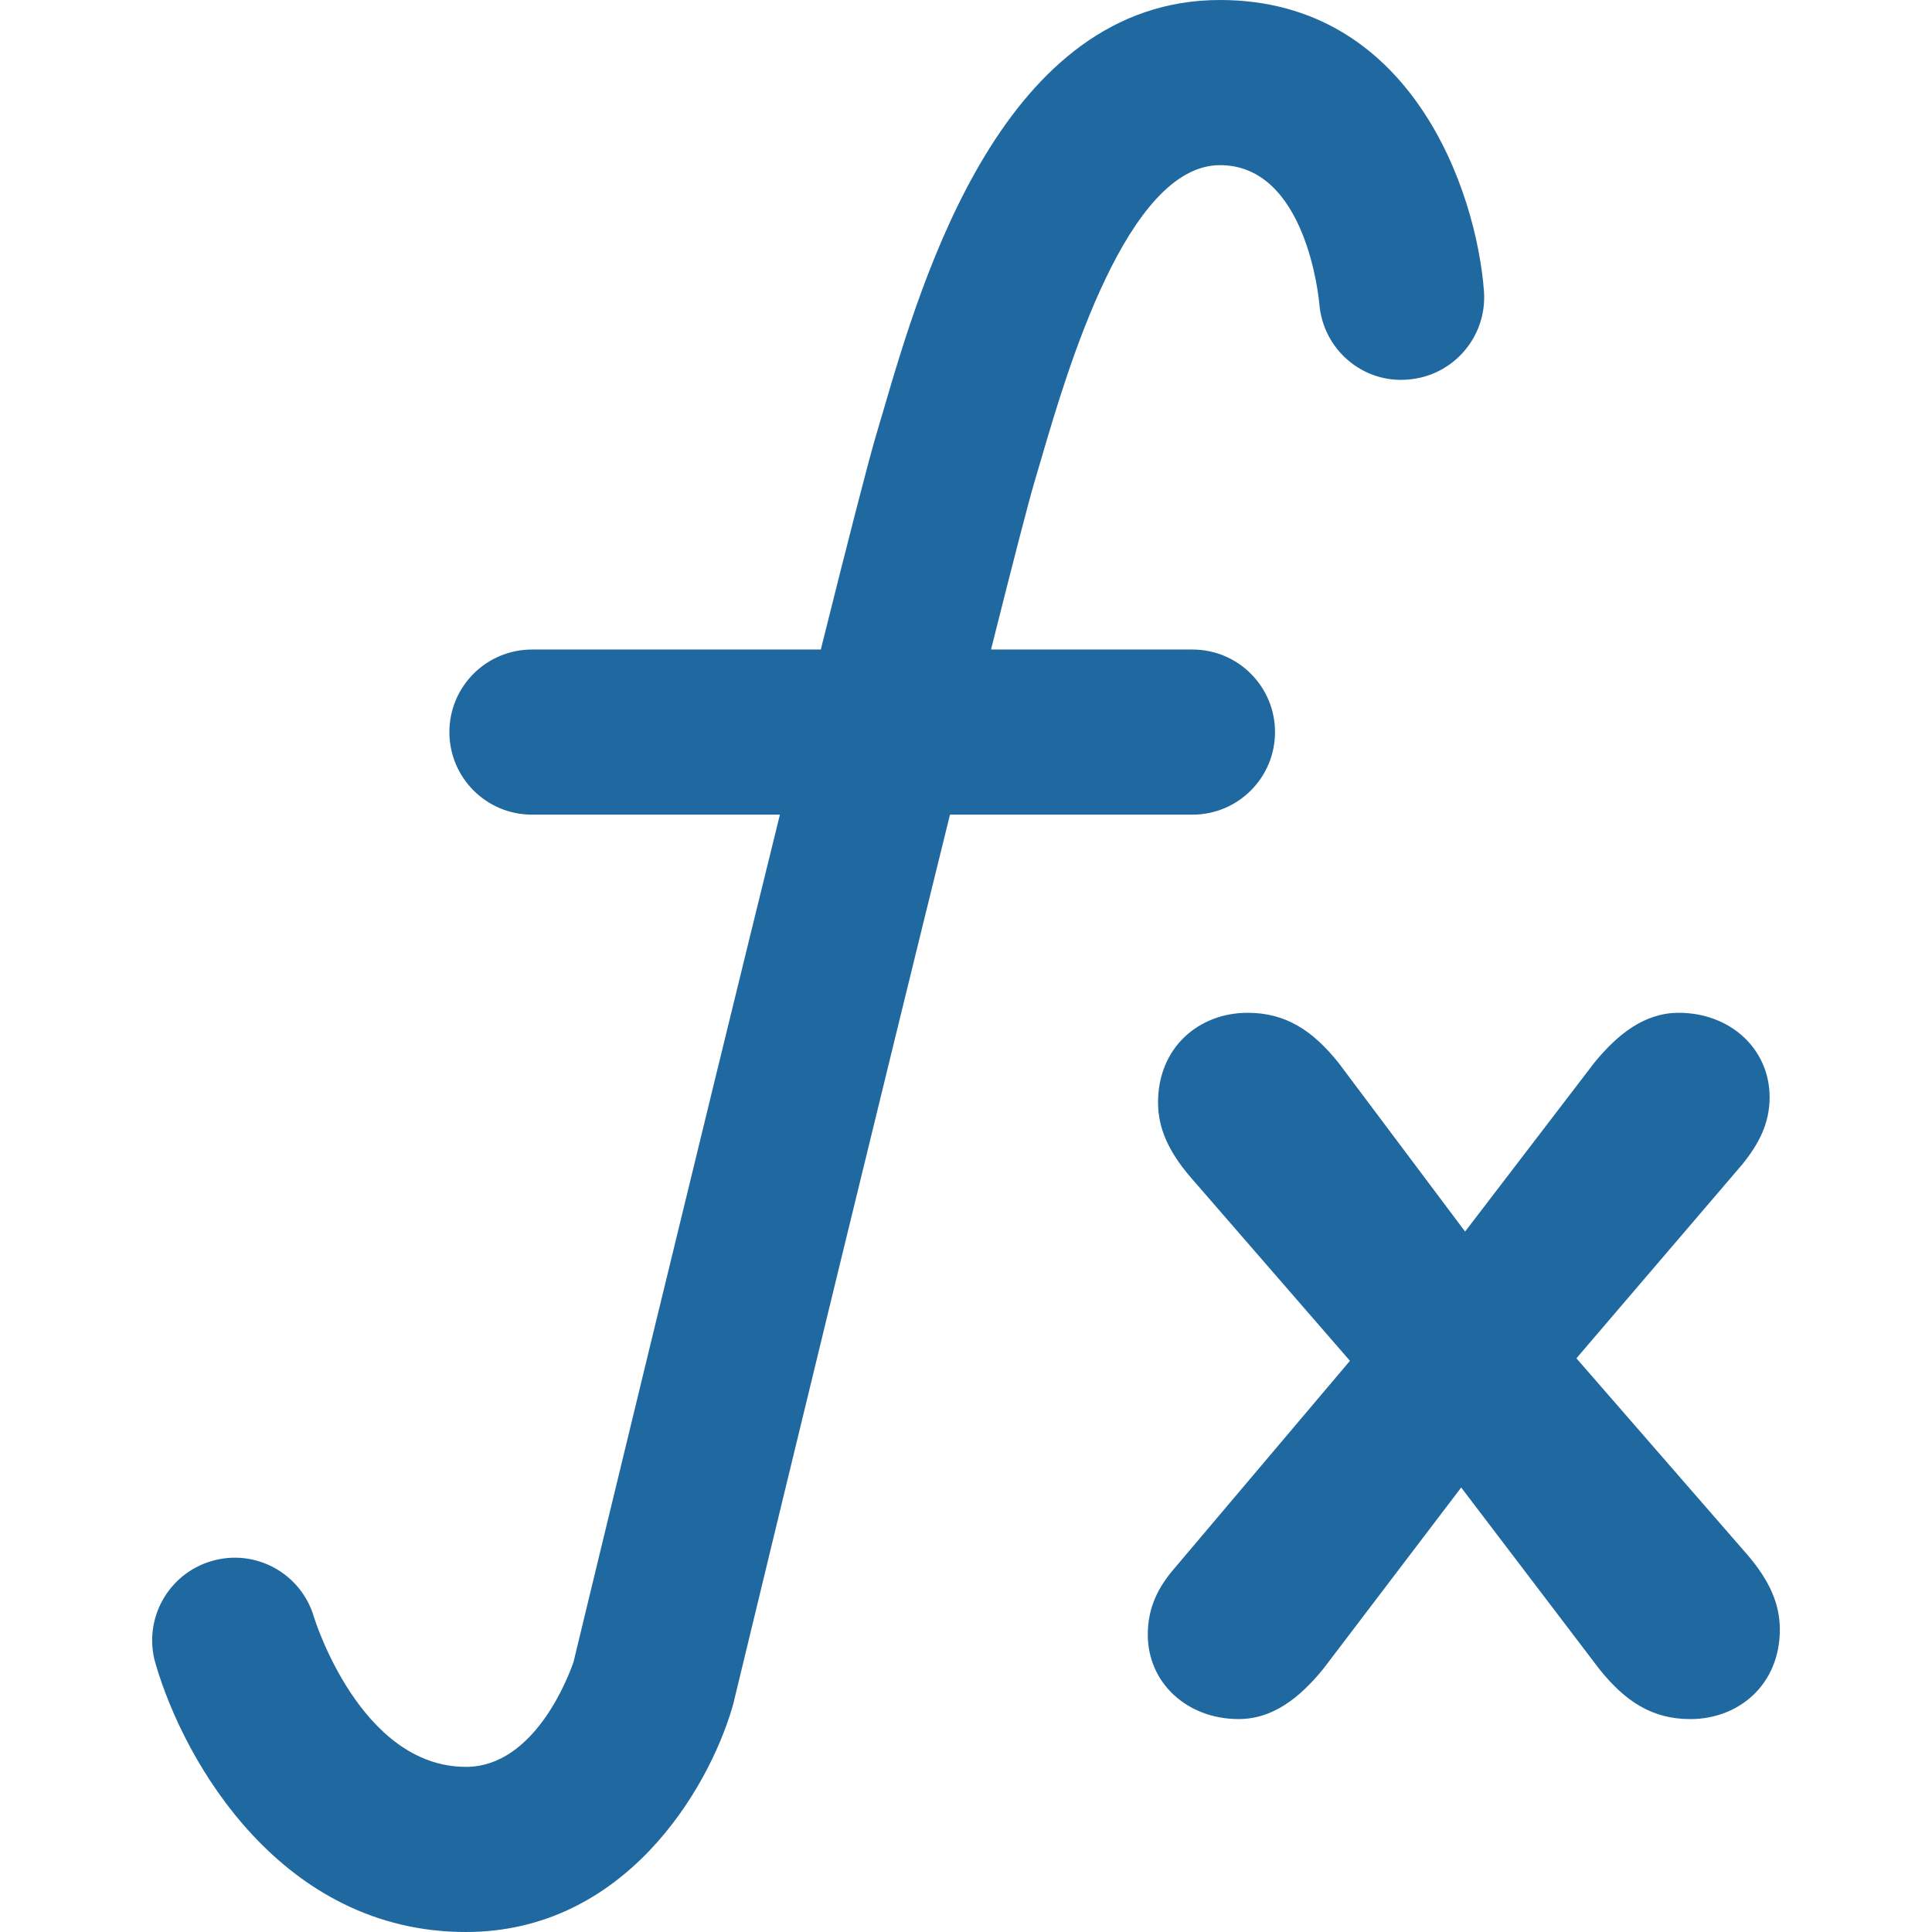
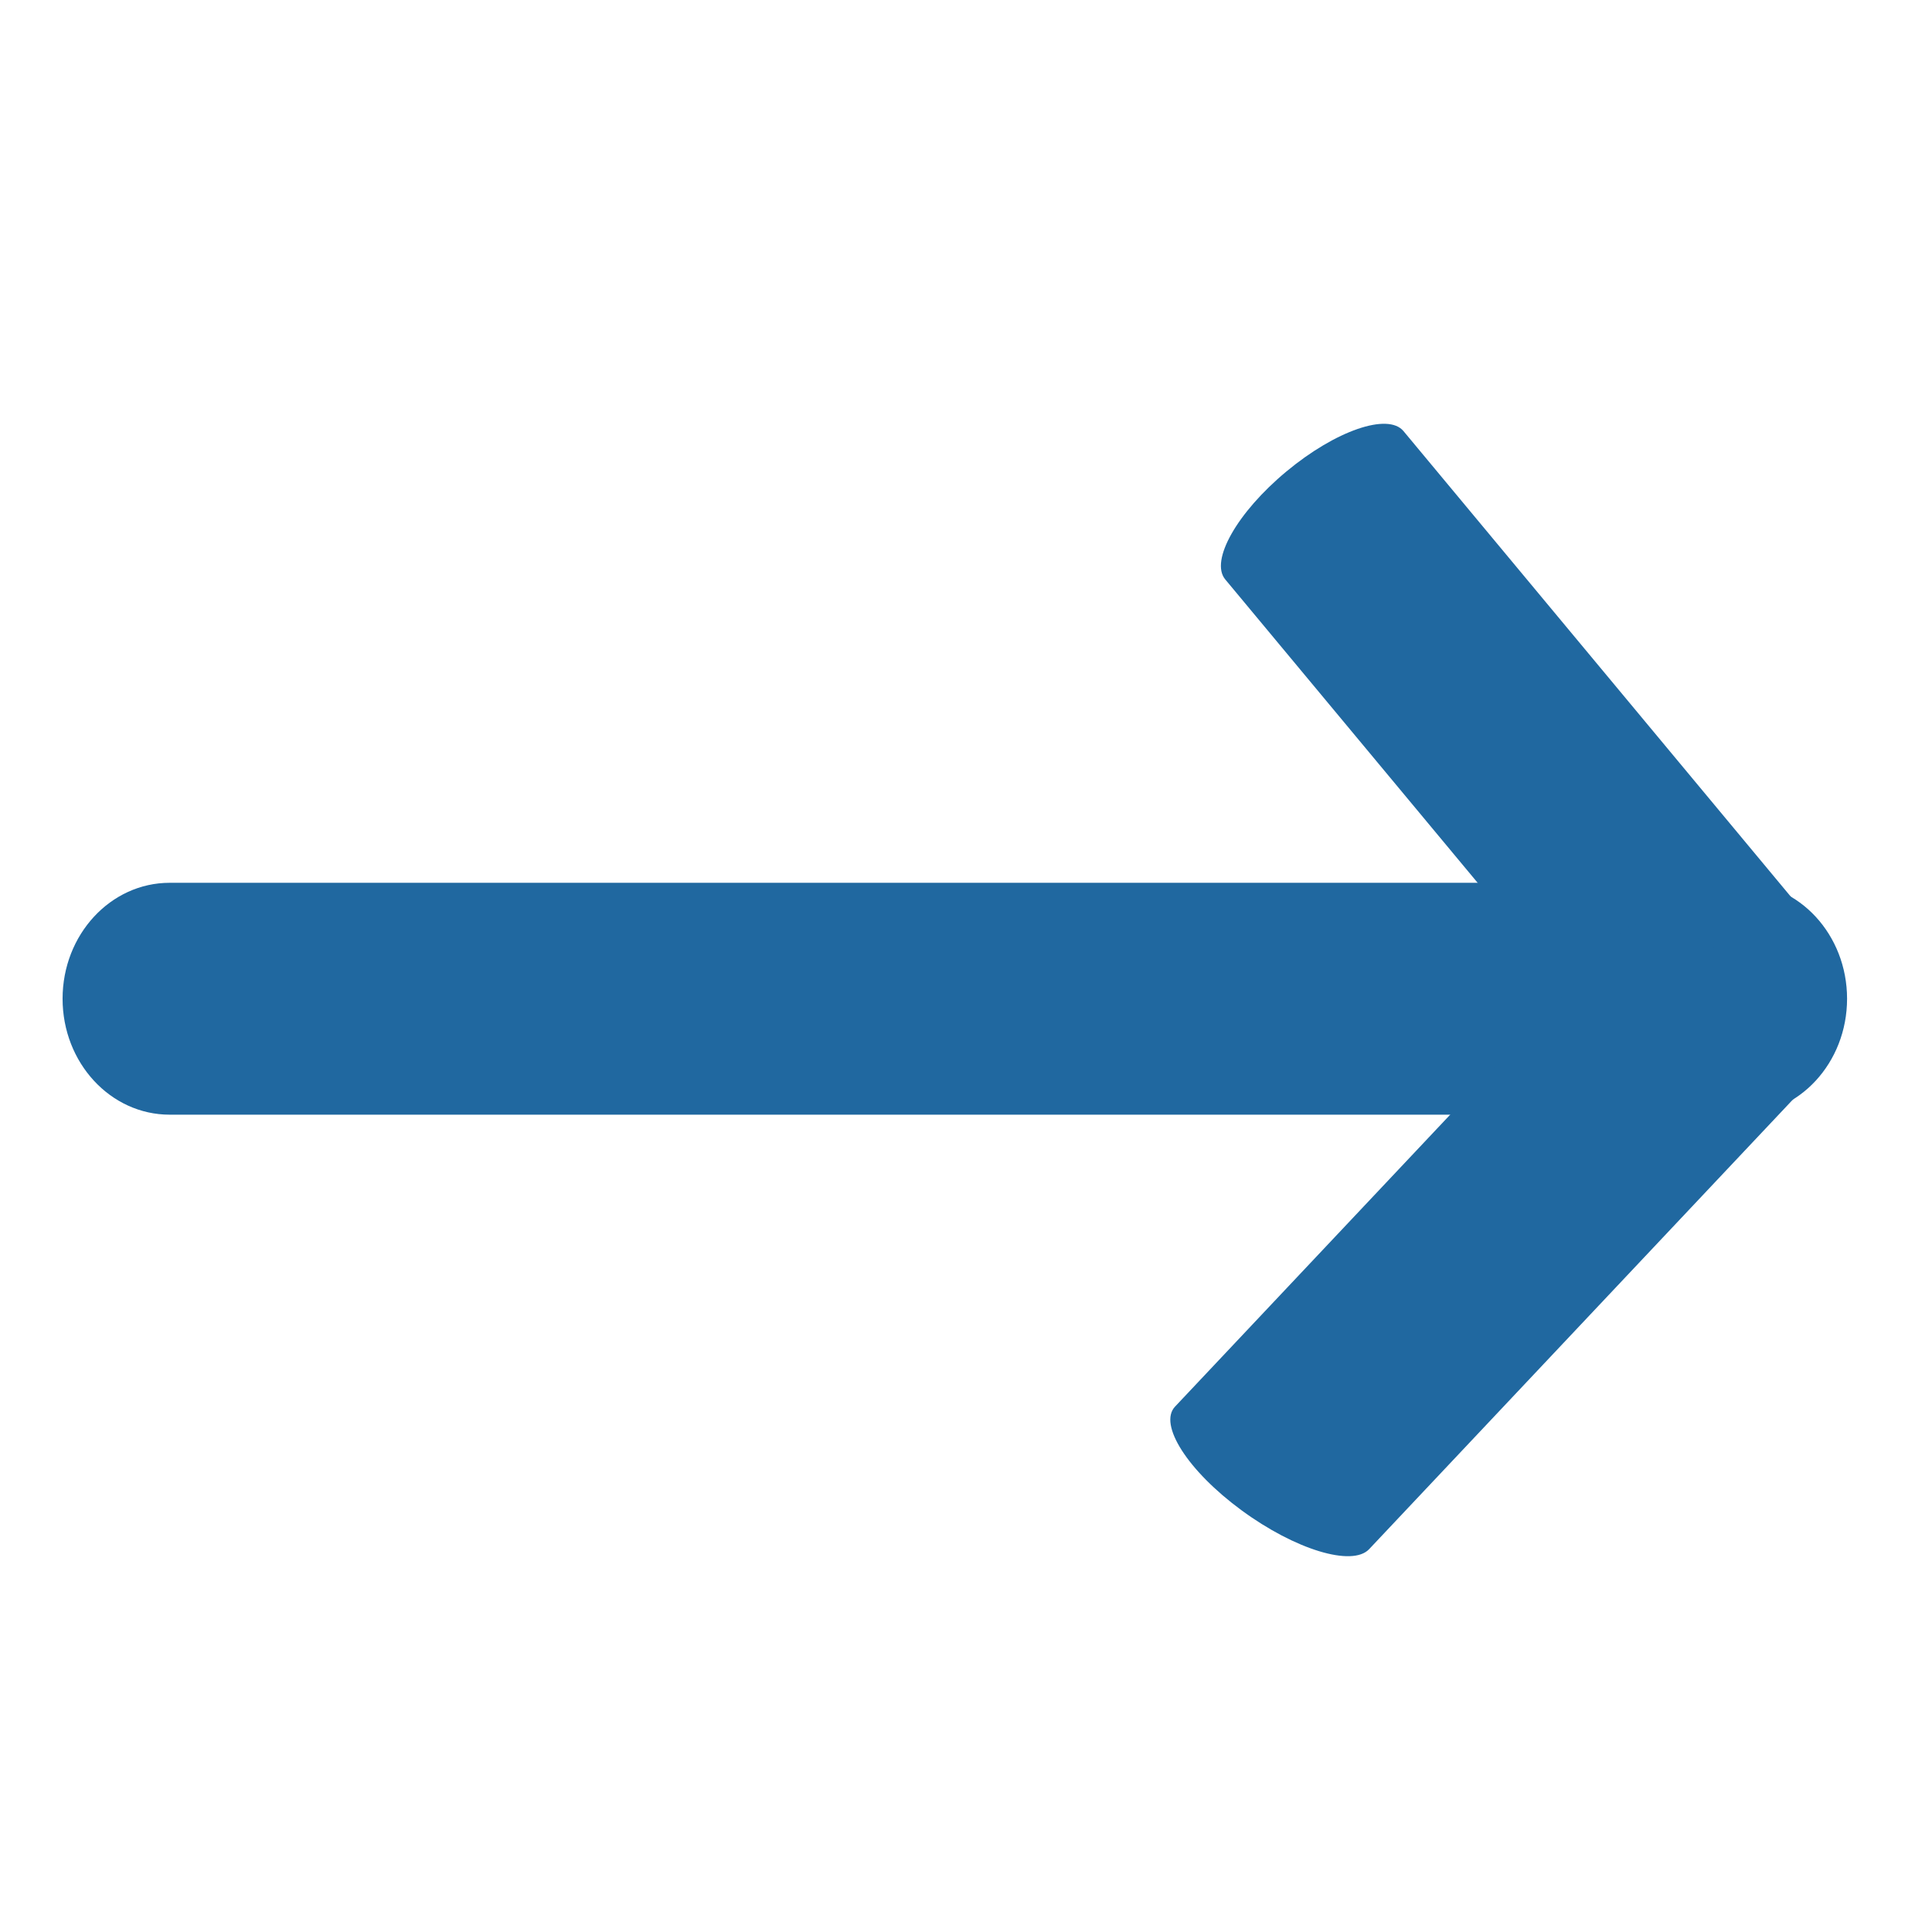
- <svg xmlns="http://www.w3.org/2000/svg" contentScriptType="text/ecmascript" zoomAndPan="magnify" contentStyleType="text/css" id="Capa_1" style="enable-background:new 0 0 142.514 142.514;fill:#2068a0;padding: 0px" version="1.1" xml:space="preserve" width="16" preserveAspectRatio="xMidYMid meet" viewBox="0 0 142.514 142.514" height="16" x="0px" y="0px">
-   <g>
-     <g>
-       <path d="M34.367,142.514c11.645,0,17.827-10.4,19.645-16.544c0.029-0.097,0.056-0.196,0.081-0.297    c4.236-17.545,10.984-45.353,15.983-65.58h17.886c3.363,0,6.09-2.726,6.09-6.09c0-3.364-2.727-6.09-6.09-6.09H73.103    c1.6-6.373,2.771-10.912,3.232-12.461l0.512-1.734c1.888-6.443,6.309-21.535,13.146-21.535c6.34,0,7.285,9.764,7.328,10.236    c0.27,3.343,3.186,5.868,6.537,5.579c3.354-0.256,5.864-3.187,5.605-6.539C108.894,14.036,104.087,0,89.991,0    C74.03,0,68.038,20.458,65.159,30.292l-0.49,1.659c-0.585,1.946-2.12,7.942-4.122,15.962H39.239c-3.364,0-6.09,2.726-6.09,6.09    c0,3.364,2.726,6.09,6.09,6.09H57.53c-6.253,25.362-14.334,58.815-15.223,62.498c-0.332,0.965-2.829,7.742-7.937,7.742    c-7.8,0-11.177-10.948-11.204-11.03c-0.936-3.229-4.305-5.098-7.544-4.156c-3.23,0.937-5.092,4.314-4.156,7.545    C13.597,130.053,20.816,142.514,34.367,142.514z" />
-       <path d="M124.685,126.809c3.589,0,6.605-2.549,6.605-6.607c0-1.885-0.754-3.586-2.359-5.474l-12.646-14.534l12.271-14.346    c1.132-1.416,1.98-2.926,1.98-4.908c0-3.59-2.927-6.231-6.703-6.231c-2.547,0-4.527,1.604-6.229,3.684l-9.531,12.454L98.73,78.391    c-1.89-2.357-3.869-3.682-6.7-3.682c-3.59,0-6.607,2.551-6.607,6.609c0,1.885,0.756,3.586,2.357,5.471l11.799,13.592    L86.647,115.67c-1.227,1.416-1.98,2.926-1.98,4.908c0,3.589,2.926,6.229,6.699,6.229c2.549,0,4.53-1.604,6.229-3.682l10.19-13.4    l10.193,13.4C119.872,125.488,121.854,126.809,124.685,126.809z" />
+ <svg xmlns="http://www.w3.org/2000/svg" contentScriptType="text/ecmascript" zoomAndPan="magnify" contentStyleType="text/css" id="Capa_1" style="enable-background:new 0 0 121.805 121.804;fill:#2068a0;padding: 0px" version="1.1" xml:space="preserve" width="16" preserveAspectRatio="xMidYMid meet" viewBox="0 0 121.805 121.804" height="16" x="0px" y="0px">
+   <defs id="defs41" />
+   <g id="g3" transform="matrix(0.9236488,0,0,1,3.945347,2.064475)">
+     <g id="g5">
+       <path id="path7" d="m 7.308,68.211 107.188,0 c 4.037,0 7.309,-3.272 7.309,-7.31 0,-4.037 -3.271,-7.309 -7.309,-7.309 l -107.188,0 C 3.272,53.593 0,56.865 0,60.902 c 0,4.037 3.272,7.309 7.308,7.309 z" />
    </g>
  </g>
-   <g />
-   <g />
-   <g />
-   <g />
-   <g />
-   <g />
-   <g />
-   <g />
-   <g />
-   <g />
-   <g />
-   <g />
-   <g />
-   <g />
-   <g />
+   <g id="g9" transform="translate(2,0)" />
+   <g id="g11" transform="translate(2,0)" />
+   <g id="g13" transform="translate(2,0)" />
+   <g id="g15" transform="translate(2,0)" />
+   <g id="g17" transform="translate(2,0)" />
+   <g id="g19" transform="translate(2,0)" />
+   <g id="g21" transform="translate(2,0)" />
+   <g id="g23" transform="translate(2,0)" />
+   <g id="g25" transform="translate(2,0)" />
+   <g id="g27" transform="translate(2,0)" />
+   <g id="g29" transform="translate(2,0)" />
+   <g id="g31" transform="translate(2,0)" />
+   <g id="g33" transform="translate(2,0)" />
+   <g id="g35" transform="translate(2,0)" />
+   <g id="g37" transform="translate(2,0)" />
+   <g id="g3-0" transform="matrix(0.8262726,0,0,1,29.00457,28.14462)">
+     <g id="g5-4">
+       <path id="path7-7" d="m 58.385,8.384 31.389,31.176 c 1.182,1.174 5.185,0.033 8.942,-2.549 3.756,-2.582 5.842,-5.626 4.66,-6.8 L 71.986,-0.966 C 70.803,-2.139 66.801,-0.998 63.045,1.584 59.289,4.165 57.203,7.21 58.385,8.384 Z" />
+     </g>
+   </g>
+   <g id="g3-0-2" transform="matrix(0.8997586,0,0,-0.9611743,21.54828,96.73996)">
+     <g id="g5-4-5">
+       <path id="path7-7-3" d="m 58.385,8.384 31.389,31.176 c 1.182,1.174 5.185,0.033 8.942,-2.549 3.756,-2.582 5.842,-5.626 4.66,-6.8 L 71.986,-0.966 C 70.803,-2.139 66.801,-0.998 63.045,1.584 59.289,4.165 57.203,7.21 58.385,8.384 Z" />
+     </g>
+   </g>
</svg>
